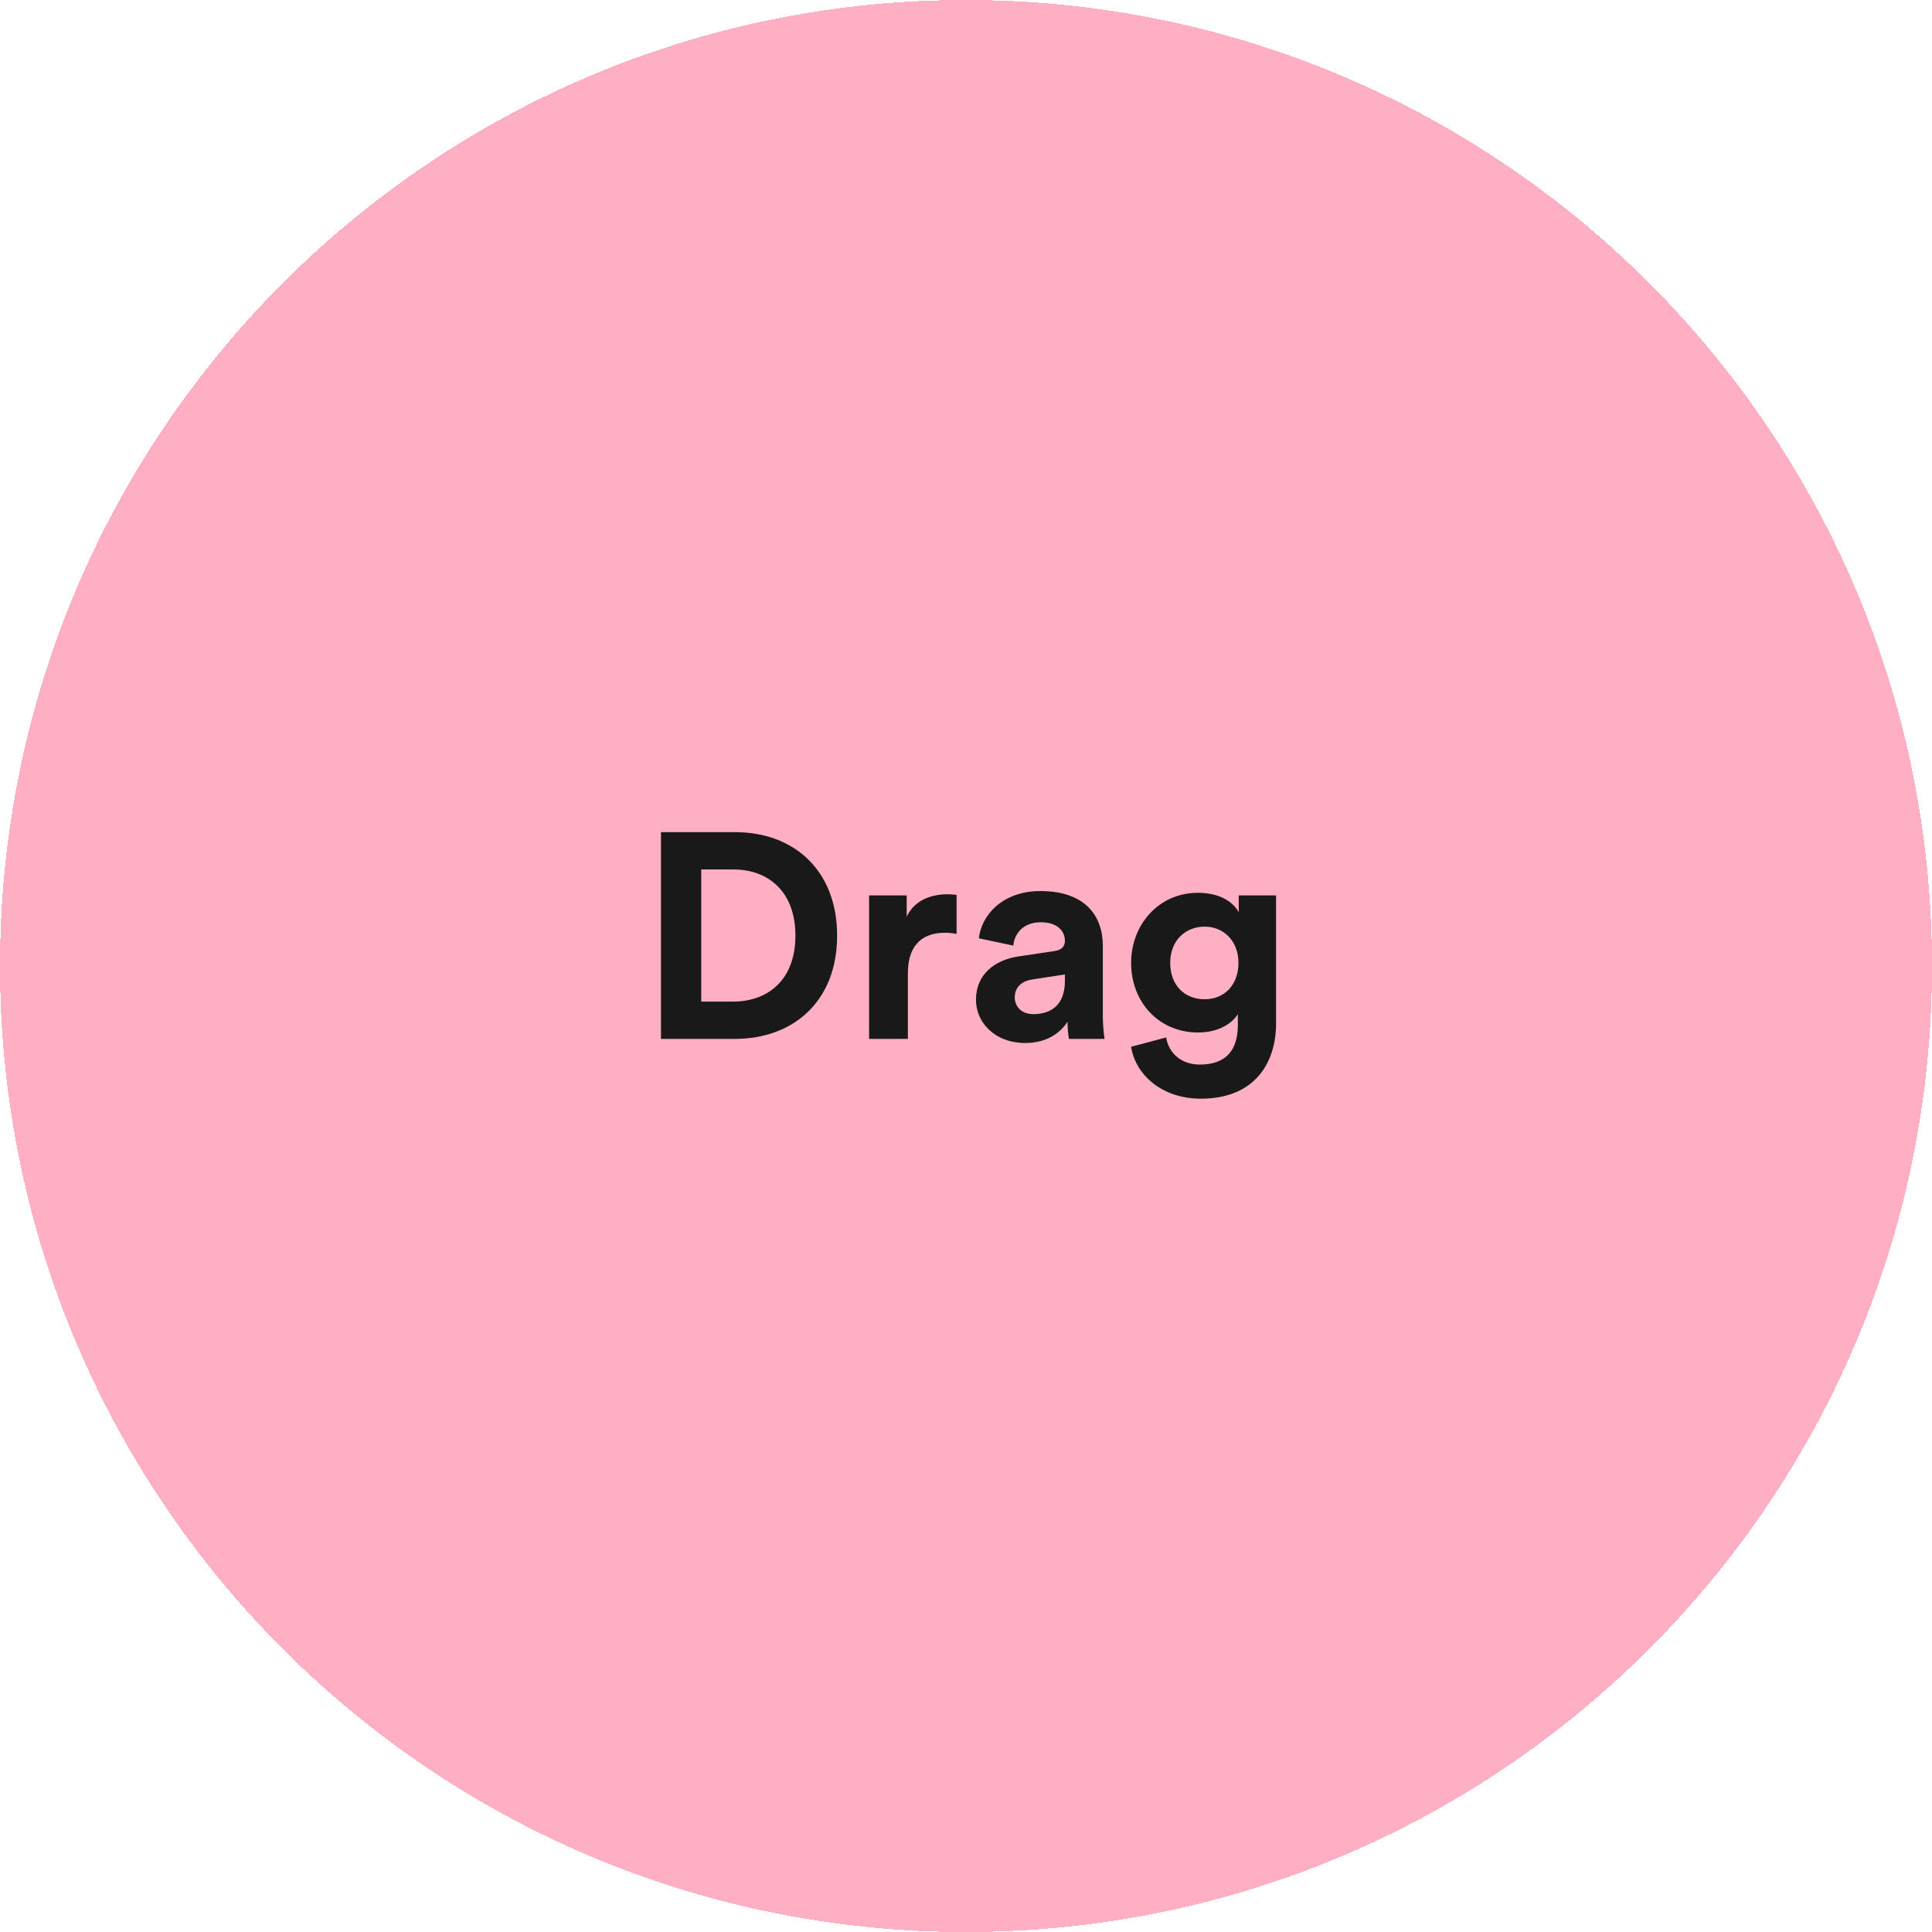
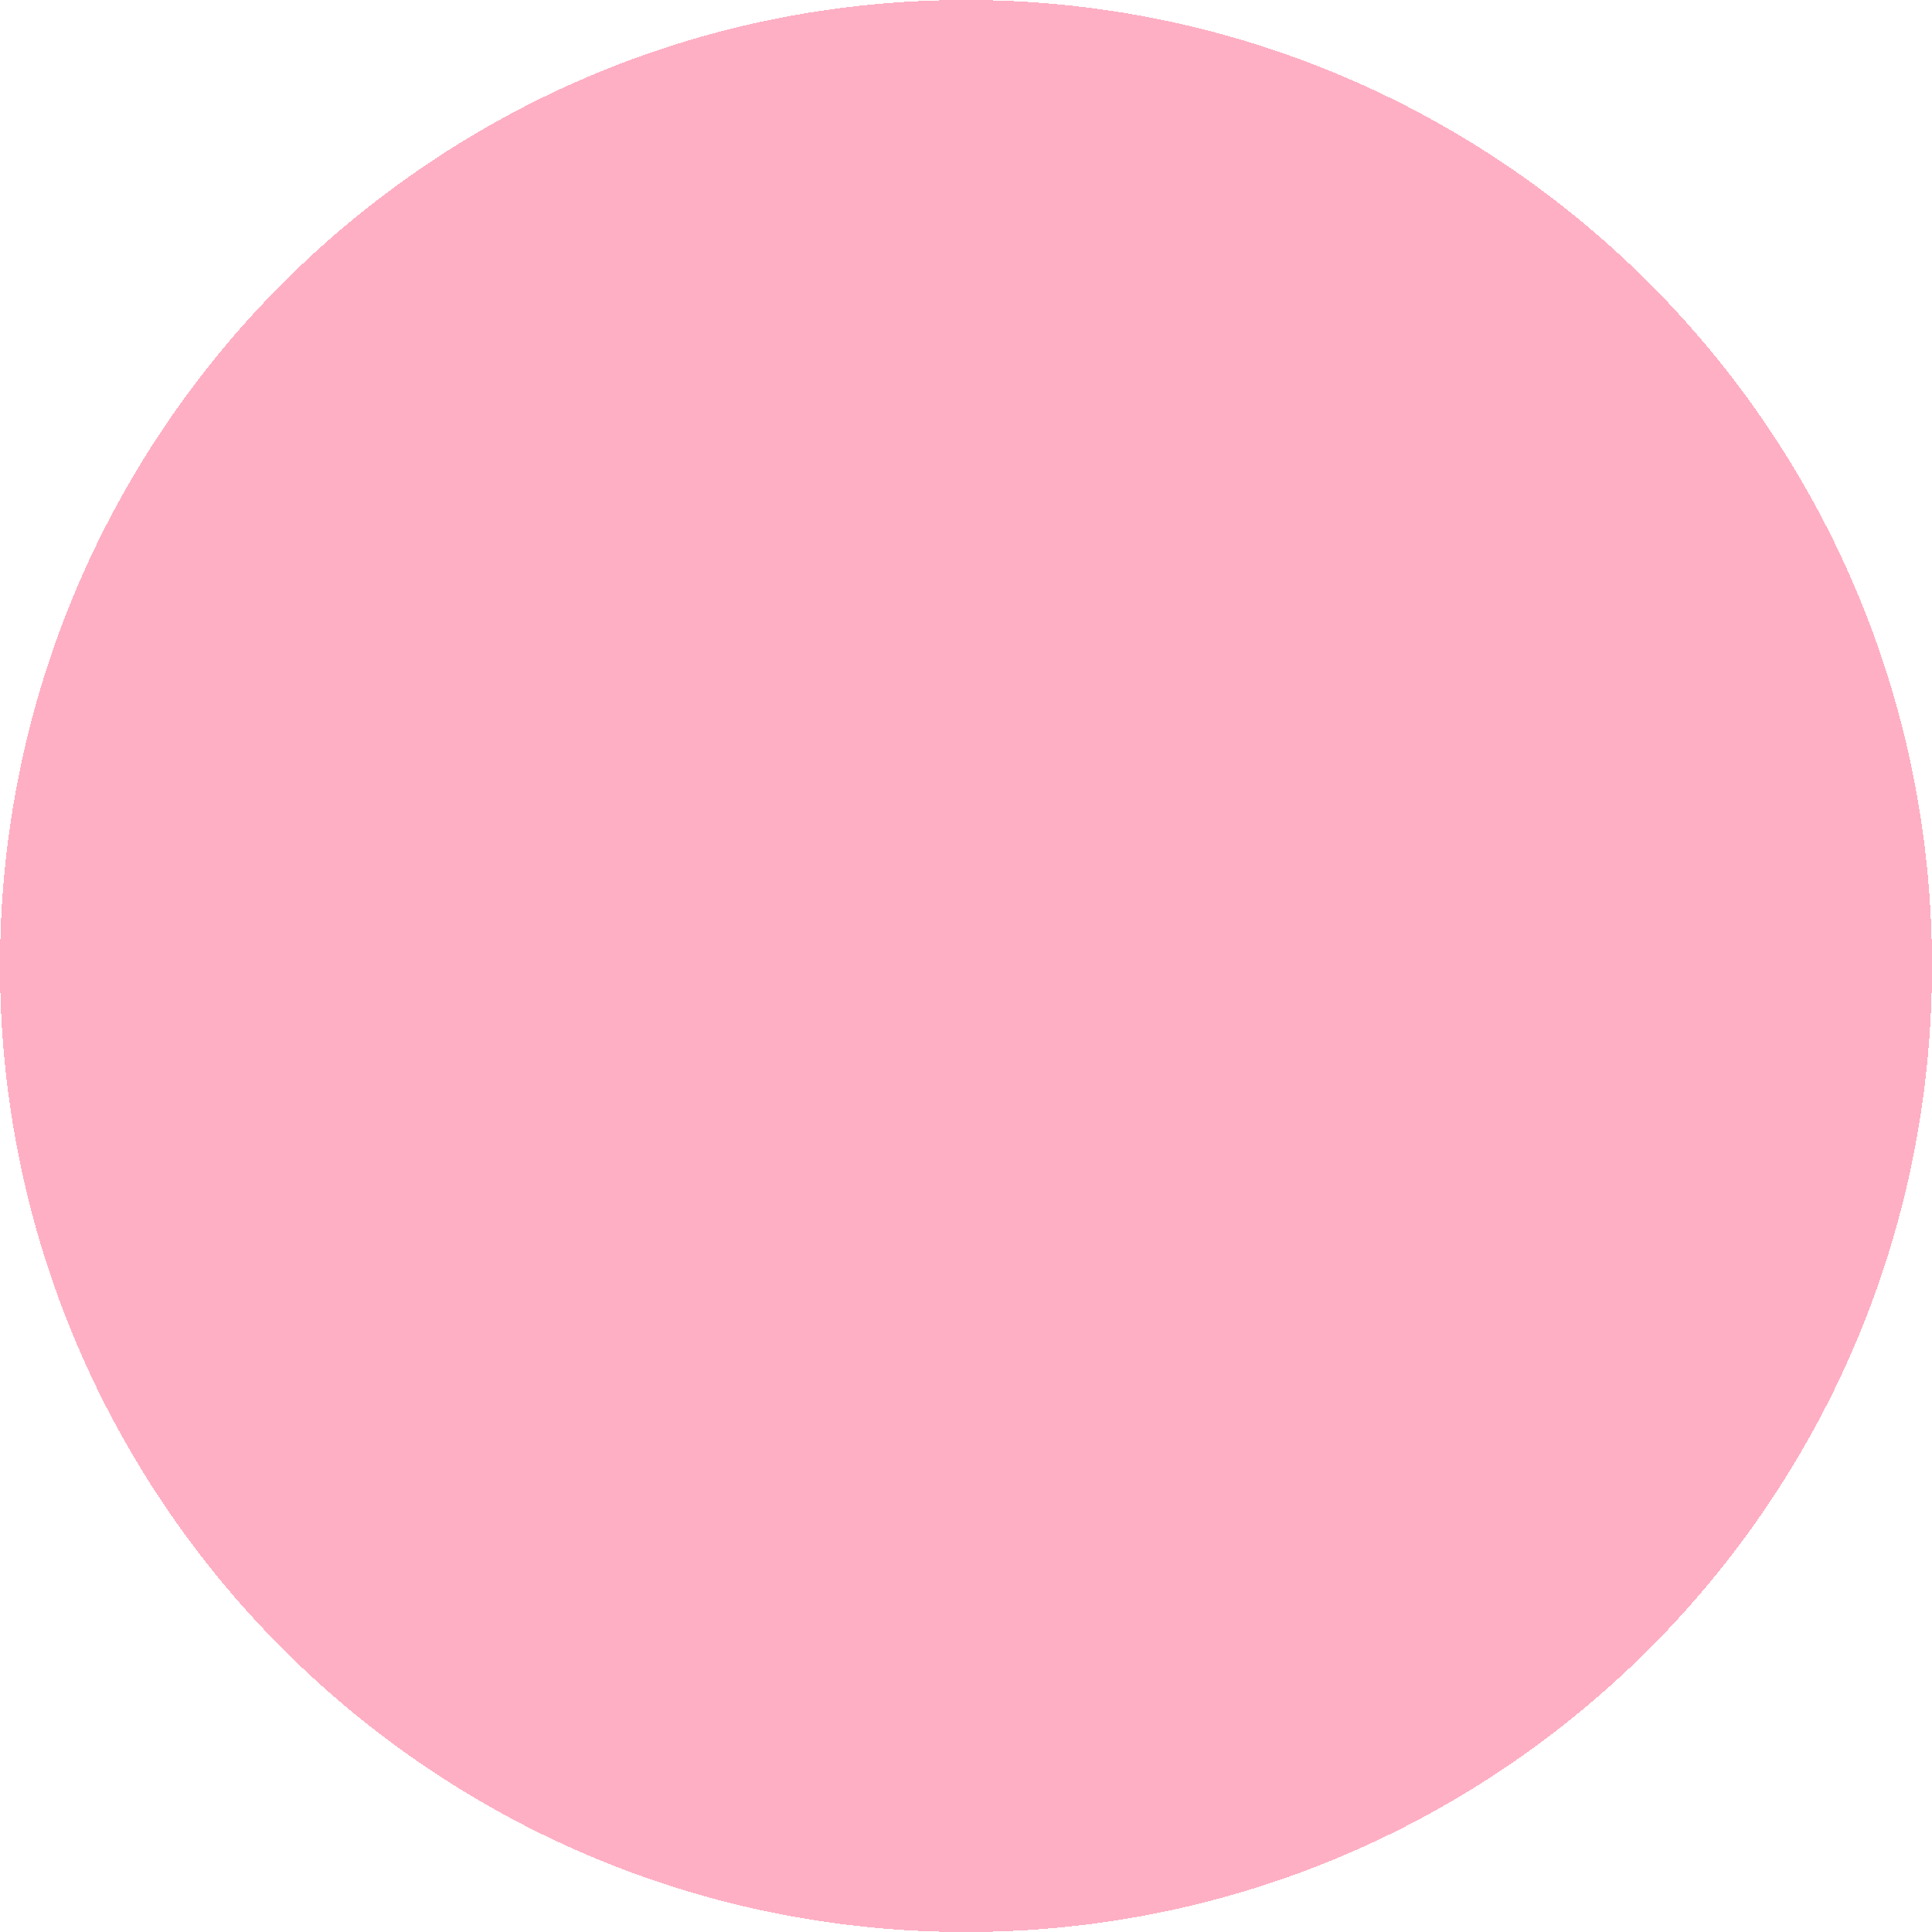
- <svg xmlns="http://www.w3.org/2000/svg" width="106" height="106" viewBox="0 0 106 106" fill="none">
+ <svg xmlns="http://www.w3.org/2000/svg" width="16" height="16" viewBox="0 0 106 106" fill="none">
  <circle cx="53" cy="53" r="53" fill="#FFAFC4" shape-rendering="crispEdges" />
-   <path shape-rendering="optimizeQuality" d="M38.473 54.952V47.704H40.249C42.105 47.704 43.641 48.872 43.641 51.336C43.641 53.8 42.089 54.952 40.233 54.952H38.473ZM40.313 57C43.545 57 45.929 54.92 45.929 51.336C45.929 47.752 43.561 45.656 40.329 45.656H36.265V57H40.313ZM52.483 49.096C52.323 49.08 52.163 49.064 51.987 49.064C51.315 49.064 50.227 49.256 49.747 50.296V49.128H47.683V57H49.811V53.4C49.811 51.704 50.755 51.176 51.843 51.176C52.035 51.176 52.243 51.192 52.483 51.24V49.096ZM53.547 54.856C53.547 56.088 54.571 57.224 56.251 57.224C57.419 57.224 58.17 56.68 58.571 56.056C58.571 56.36 58.602 56.792 58.651 57H60.602C60.554 56.728 60.507 56.168 60.507 55.752V51.88C60.507 50.296 59.578 48.888 57.083 48.888C54.971 48.888 53.834 50.248 53.706 51.48L55.594 51.88C55.658 51.192 56.17 50.6 57.099 50.6C57.995 50.6 58.426 51.064 58.426 51.624C58.426 51.896 58.282 52.12 57.834 52.184L55.898 52.472C54.587 52.664 53.547 53.448 53.547 54.856ZM56.699 55.64C56.011 55.64 55.675 55.192 55.675 54.728C55.675 54.12 56.106 53.816 56.651 53.736L58.426 53.464V53.816C58.426 55.208 57.594 55.64 56.699 55.64ZM62.06 57.432C62.284 58.936 63.724 60.28 65.884 60.28C68.844 60.28 70.012 58.312 70.012 56.152V49.128H67.964V50.056C67.692 49.528 66.972 48.984 65.724 48.984C63.564 48.984 62.06 50.744 62.06 52.824C62.06 55.032 63.628 56.648 65.724 56.648C66.86 56.648 67.596 56.152 67.916 55.64V56.216C67.916 57.736 67.164 58.408 65.82 58.408C64.812 58.408 64.124 57.784 63.98 56.92L62.06 57.432ZM66.092 54.824C64.988 54.824 64.204 54.056 64.204 52.824C64.204 51.608 65.036 50.84 66.092 50.84C67.116 50.84 67.948 51.608 67.948 52.824C67.948 54.04 67.18 54.824 66.092 54.824Z" fill="#191919" />
+   <path shape-rendering="optimizeQuality" d="M38.473 54.952V47.704H40.249C42.105 47.704 43.641 48.872 43.641 51.336C43.641 53.8 42.089 54.952 40.233 54.952H38.473ZM40.313 57C43.545 57 45.929 54.92 45.929 51.336C45.929 47.752 43.561 45.656 40.329 45.656H36.265V57H40.313ZM52.483 49.096C52.323 49.08 52.163 49.064 51.987 49.064C51.315 49.064 50.227 49.256 49.747 50.296V49.128H47.683V57H49.811V53.4C49.811 51.704 50.755 51.176 51.843 51.176C52.035 51.176 52.243 51.192 52.483 51.24V49.096ZM53.547 54.856C53.547 56.088 54.571 57.224 56.251 57.224C57.419 57.224 58.17 56.68 58.571 56.056C58.571 56.36 58.602 56.792 58.651 57H60.602C60.554 56.728 60.507 56.168 60.507 55.752V51.88C60.507 50.296 59.578 48.888 57.083 48.888C54.971 48.888 53.834 50.248 53.706 51.48L55.594 51.88C55.658 51.192 56.17 50.6 57.099 50.6C57.995 50.6 58.426 51.064 58.426 51.624C58.426 51.896 58.282 52.12 57.834 52.184L55.898 52.472C54.587 52.664 53.547 53.448 53.547 54.856ZM56.699 55.64C56.011 55.64 55.675 55.192 55.675 54.728C55.675 54.12 56.106 53.816 56.651 53.736L58.426 53.464V53.816C58.426 55.208 57.594 55.64 56.699 55.64ZM62.06 57.432C62.284 58.936 63.724 60.28 65.884 60.28C68.844 60.28 70.012 58.312 70.012 56.152V49.128H67.964V50.056C67.692 49.528 66.972 48.984 65.724 48.984C63.564 48.984 62.06 50.744 62.06 52.824C62.06 55.032 63.628 56.648 65.724 56.648C66.86 56.648 67.596 56.152 67.916 55.64V56.216C67.916 57.736 67.164 58.408 65.82 58.408C64.812 58.408 64.124 57.784 63.98 56.92L62.06 57.432ZM66.092 54.824C64.988 54.824 64.204 54.056 64.204 52.824C64.204 51.608 65.036 50.84 66.092 50.84C67.116 50.84 67.948 51.608 67.948 52.824C67.948 54.04 67.18 54.824 66.092 54.824Z" fill="" />
</svg>
